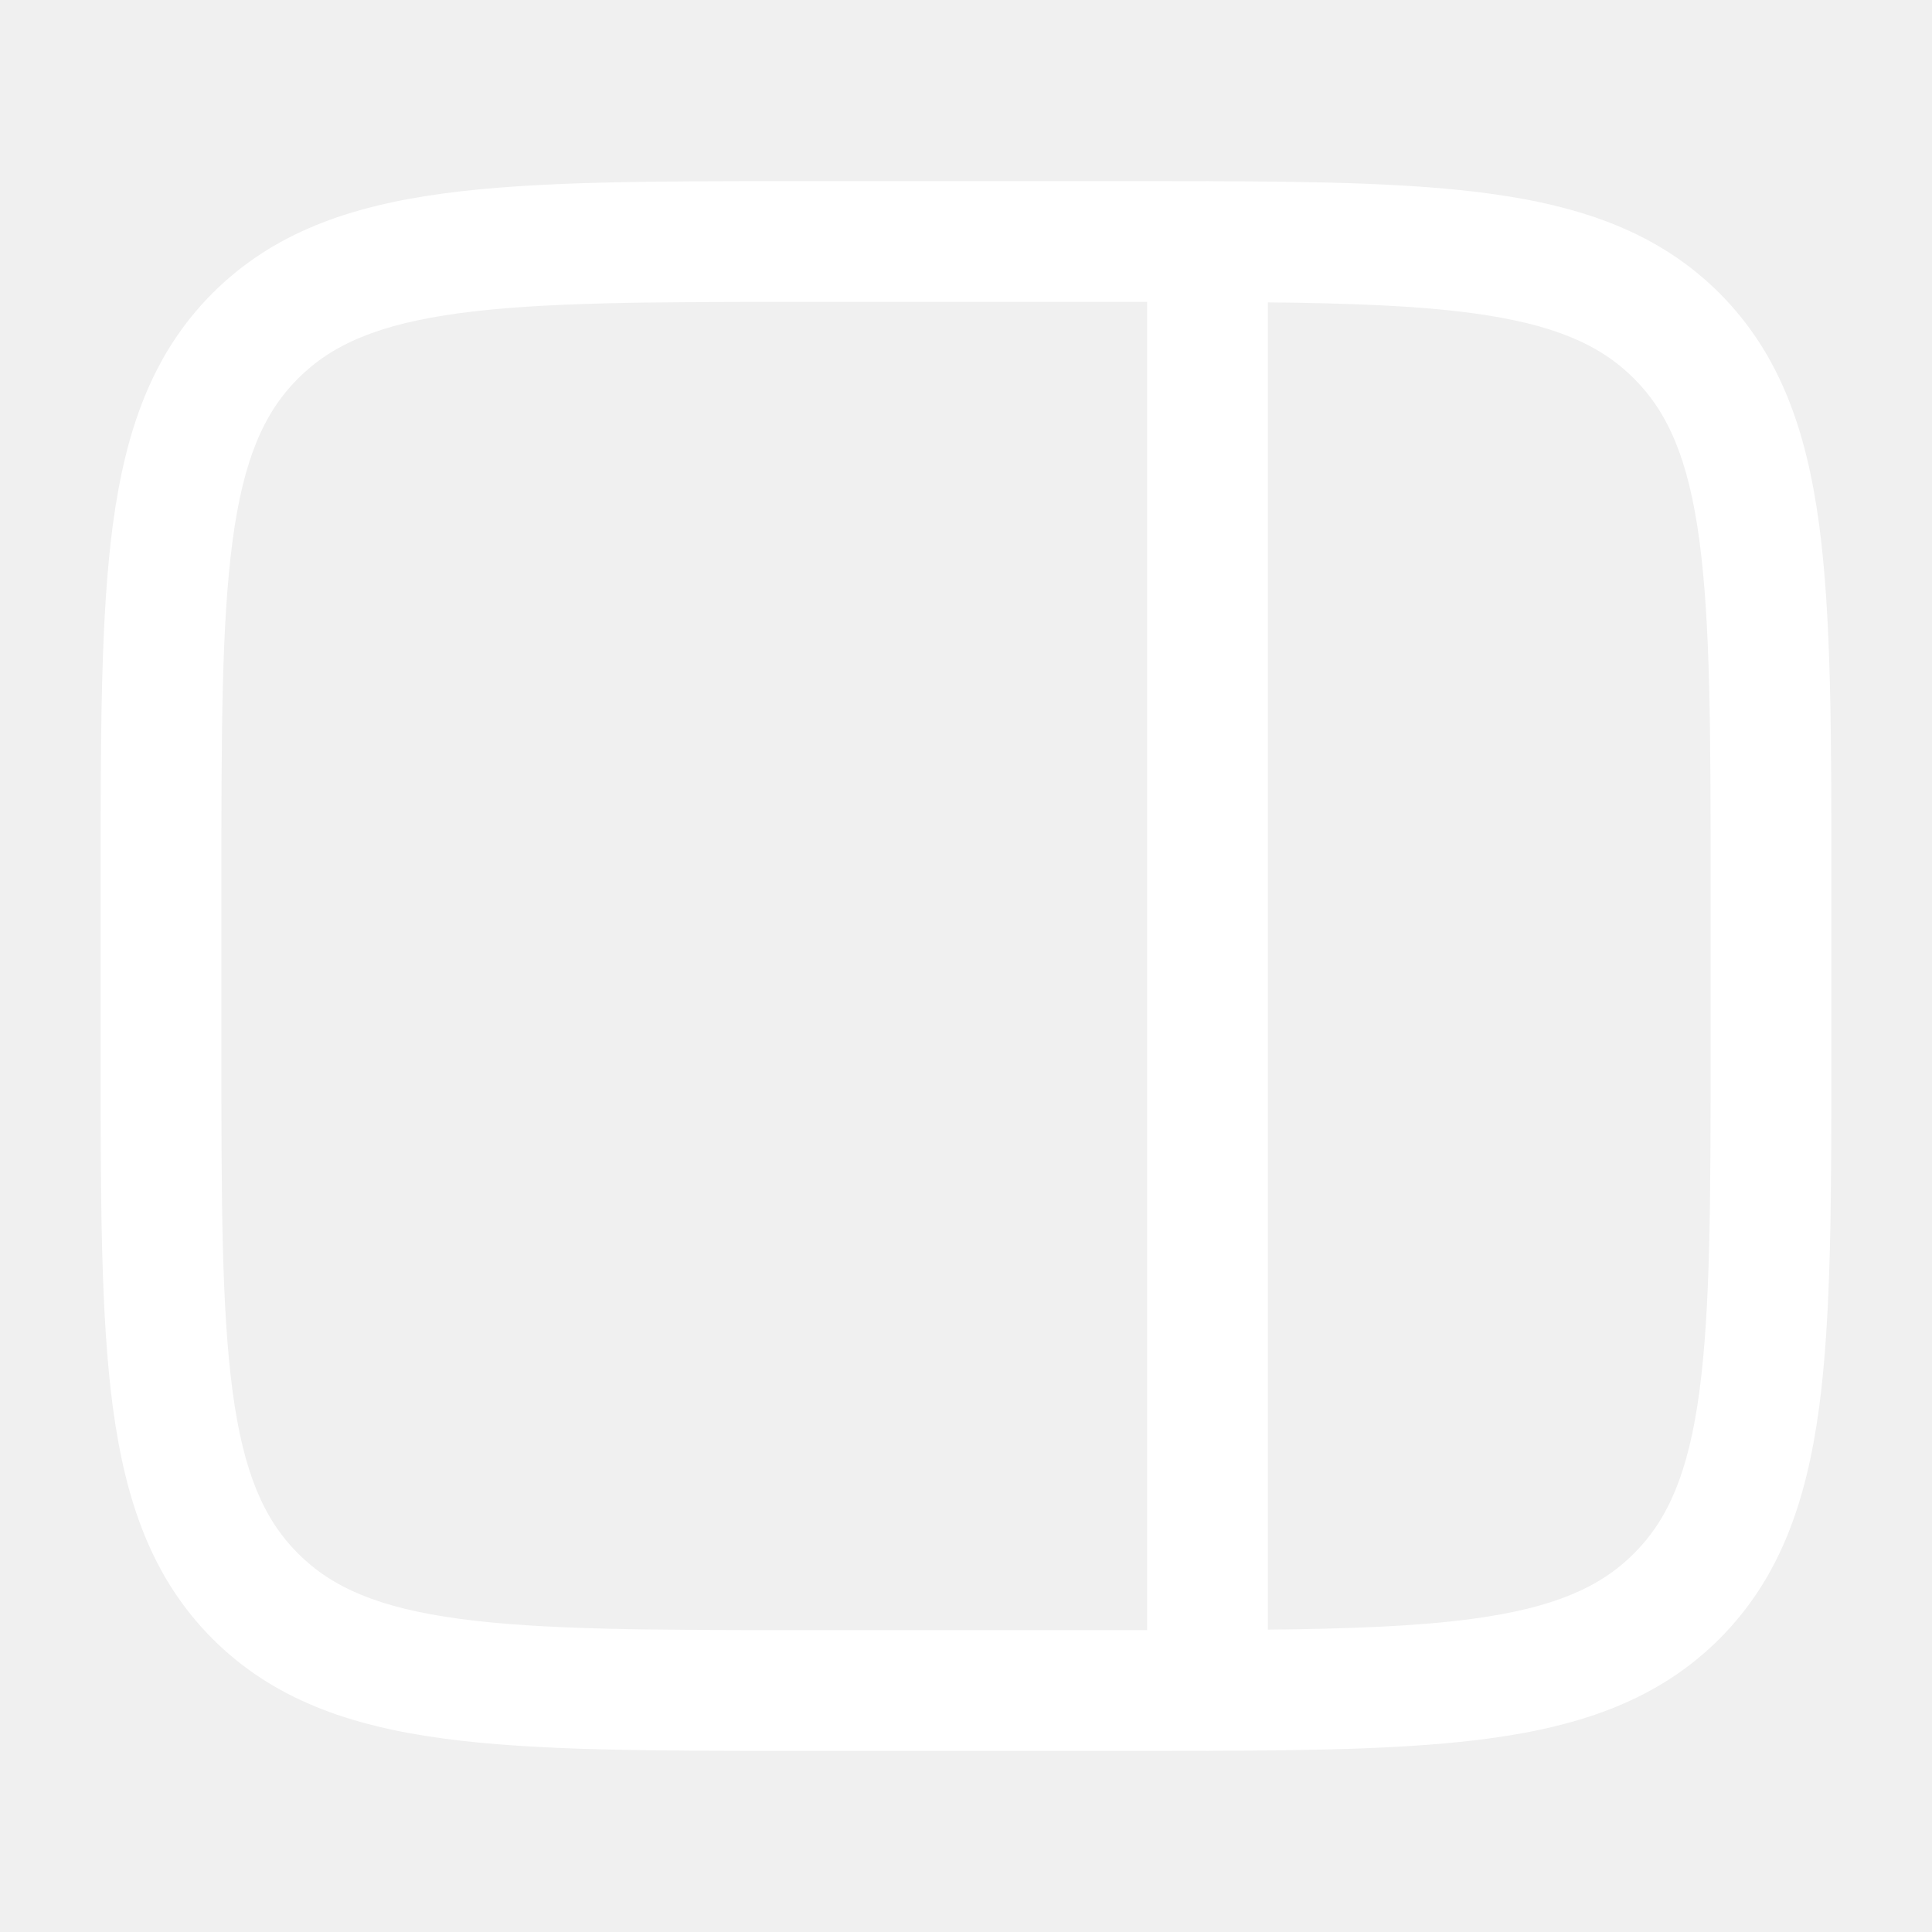
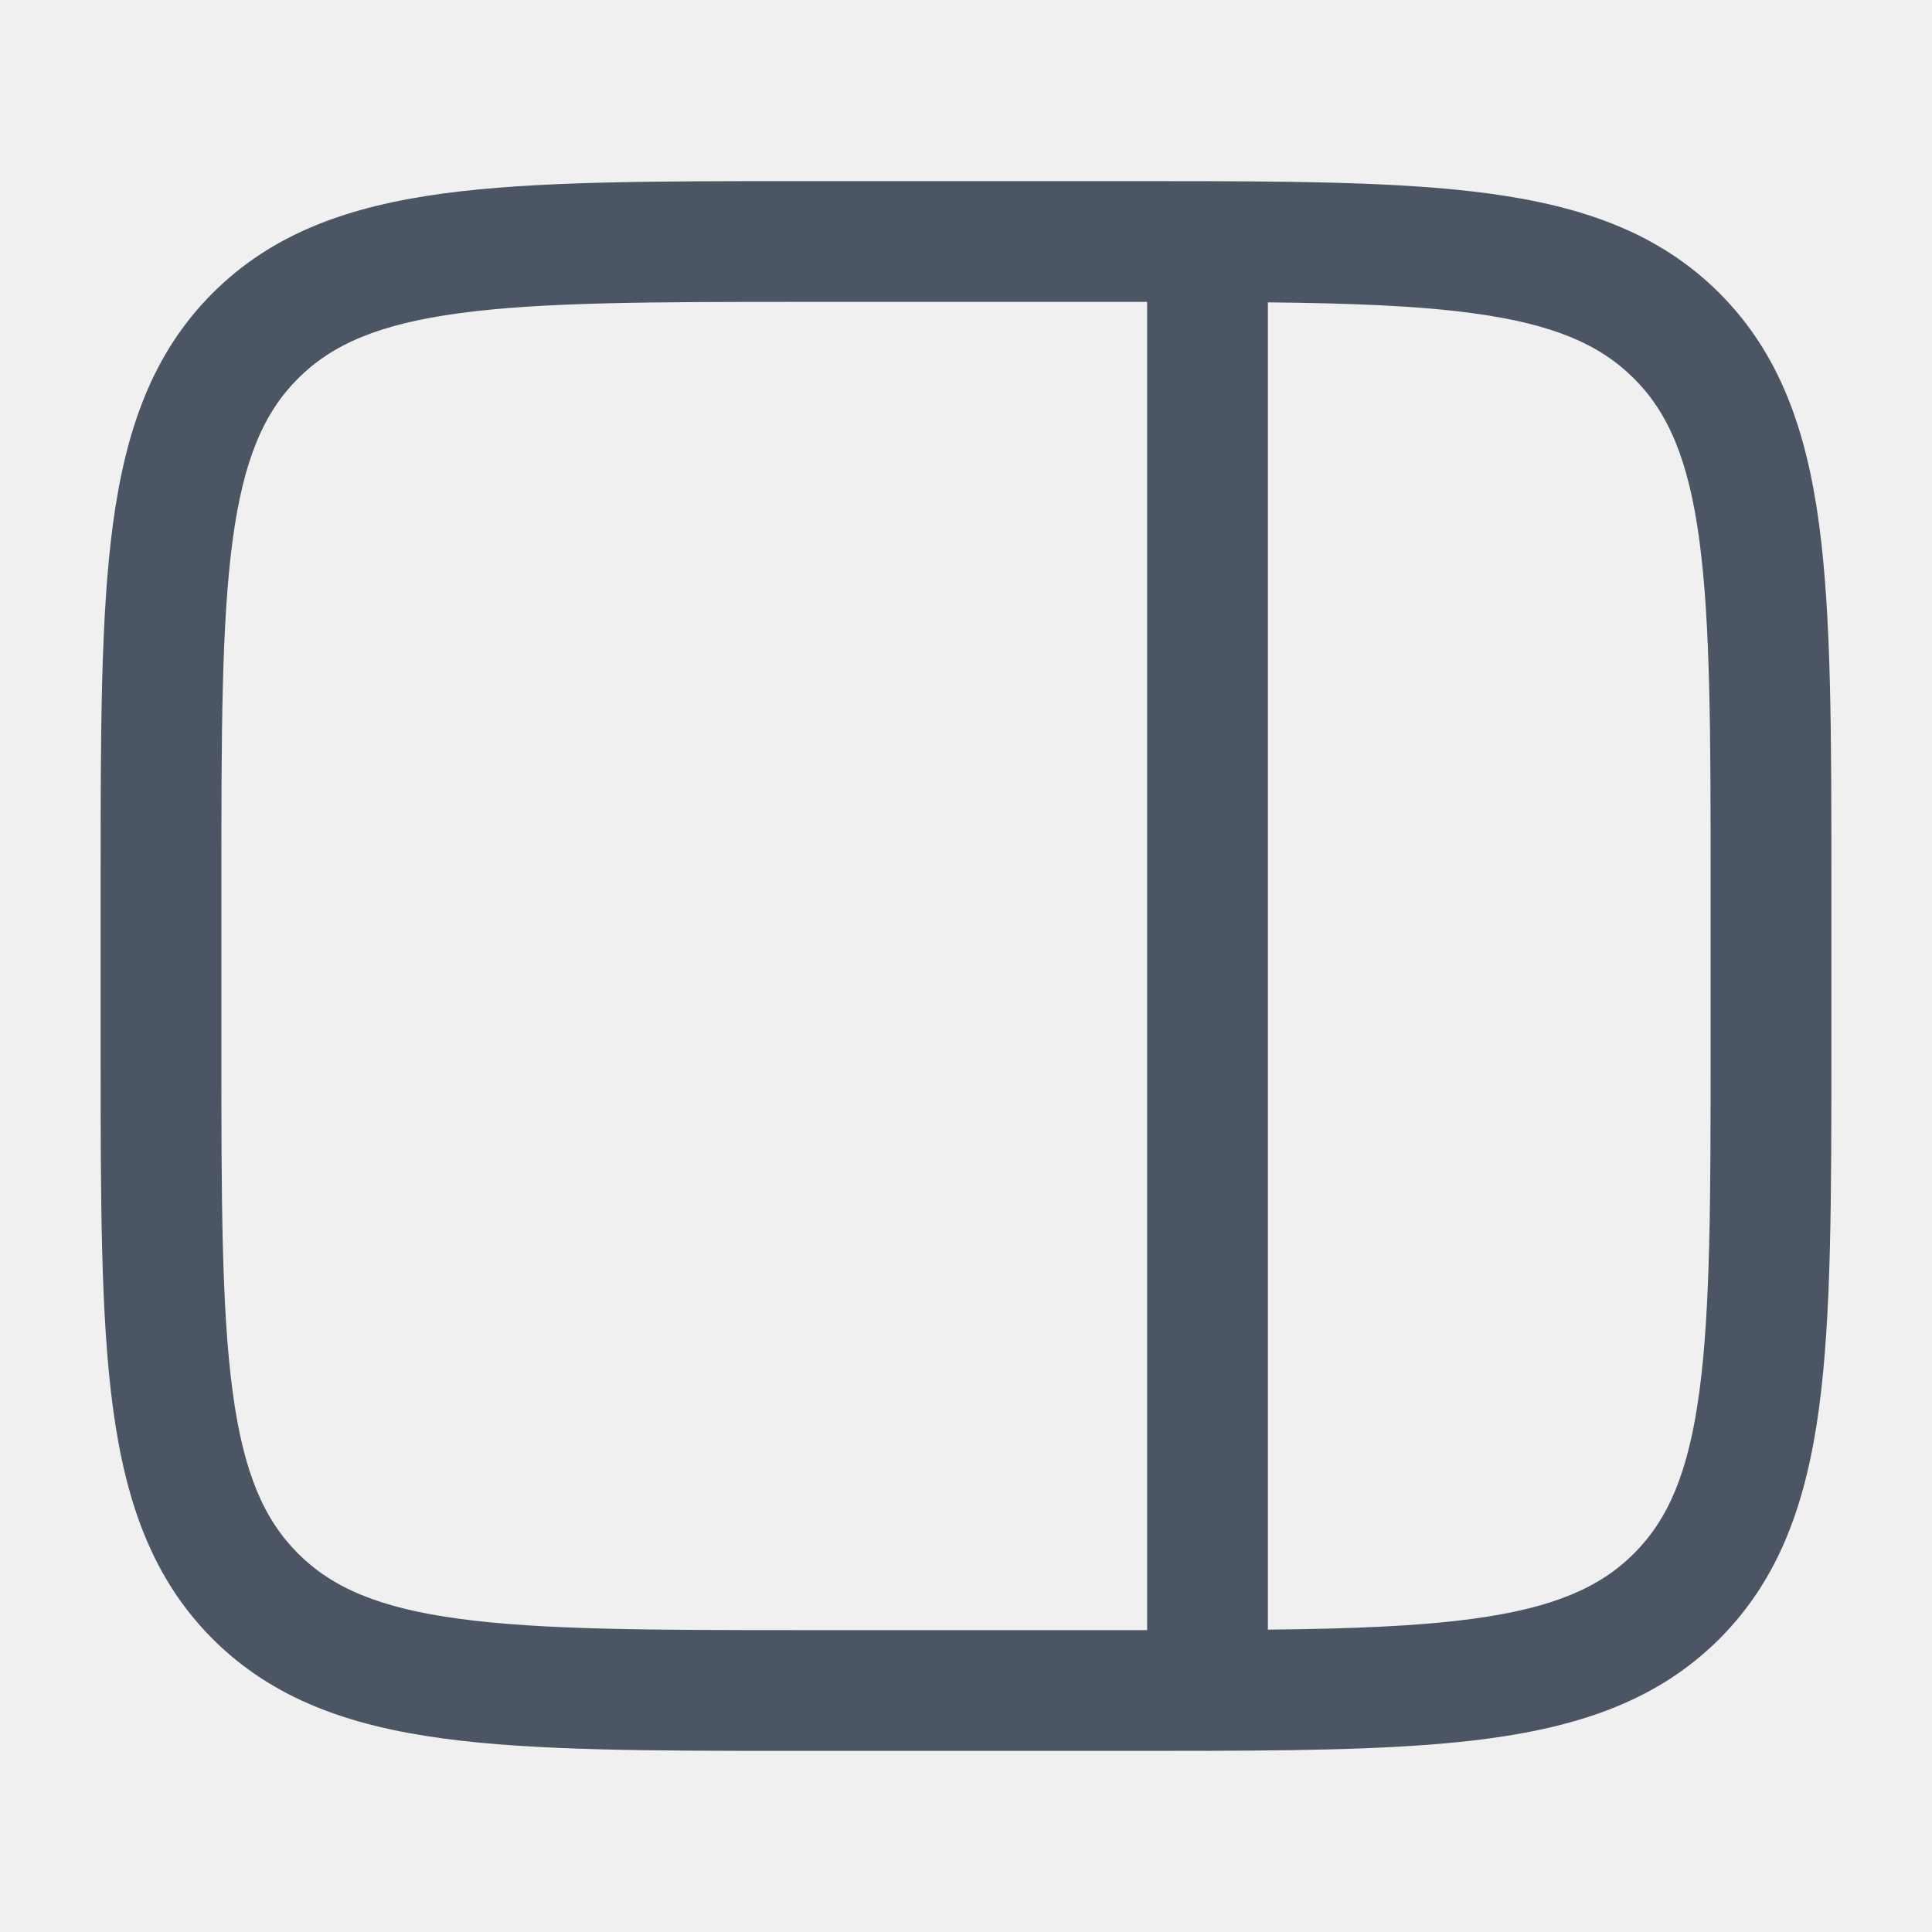
<svg xmlns="http://www.w3.org/2000/svg" viewBox="0 0 24 24" fill="none">
  <g id="SVGRepo_bgCarrier" stroke-width="0" />
  <g id="SVGRepo_tracerCarrier" stroke-linecap="round" stroke-linejoin="round" />
  <g id="SVGRepo_iconCarrier">
-     <path fill-rule="evenodd" clip-rule="evenodd" d="M9.944 2.25C8.106 2.25 6.65 2.25 5.511 2.403C4.339 2.561 3.39 2.893 2.641 3.641C1.893 4.39 1.561 5.339 1.403 6.511C1.25 7.65 1.25 9.106 1.25 10.944V13.056C1.25 14.894 1.25 16.35 1.403 17.489C1.561 18.661 1.893 19.61 2.641 20.359C3.39 21.107 4.339 21.439 5.511 21.597C6.65 21.75 8.106 21.75 9.944 21.75H14.056C14.371 21.75 14.674 21.75 14.966 21.749C14.977 21.75 14.989 21.75 15 21.75C15.013 21.75 15.026 21.75 15.038 21.749C16.422 21.745 17.561 21.722 18.489 21.597C19.661 21.439 20.61 21.107 21.359 20.359C22.107 19.61 22.439 18.661 22.597 17.489C22.75 16.35 22.75 14.894 22.75 13.056V10.944C22.75 9.106 22.75 7.65 22.597 6.511C22.439 5.339 22.107 4.39 21.359 3.641C20.61 2.893 19.661 2.561 18.489 2.403C17.561 2.278 16.422 2.255 15.038 2.251C15.026 2.25 15.013 2.25 15 2.25C14.989 2.25 14.977 2.25 14.966 2.251C14.674 2.25 14.371 2.25 14.056 2.25H9.944ZM14.25 3.75C14.168 3.75 14.084 3.75 14 3.75H10C8.093 3.75 6.739 3.752 5.711 3.89C4.705 4.025 4.125 4.279 3.702 4.702C3.279 5.125 3.025 5.705 2.89 6.711C2.752 7.739 2.75 9.093 2.75 11V13C2.75 14.907 2.752 16.262 2.89 17.289C3.025 18.295 3.279 18.875 3.702 19.298C4.125 19.721 4.705 19.975 5.711 20.11C6.739 20.248 8.093 20.25 10 20.25H14C14.084 20.25 14.168 20.25 14.25 20.25L14.25 3.75ZM15.75 20.244C16.784 20.233 17.608 20.202 18.289 20.11C19.295 19.975 19.875 19.721 20.298 19.298C20.721 18.875 20.975 18.295 21.11 17.289C21.248 16.262 21.25 14.907 21.25 13V11C21.25 9.093 21.248 7.739 21.11 6.711C20.975 5.705 20.721 5.125 20.298 4.702C19.875 4.279 19.295 4.025 18.289 3.89C17.608 3.798 16.784 3.767 15.75 3.756L15.75 20.244Z" fill="#ffffff" />
+     <path fill-rule="evenodd" clip-rule="evenodd" d="M9.944 2.25C8.106 2.25 6.65 2.25 5.511 2.403C4.339 2.561 3.39 2.893 2.641 3.641C1.893 4.39 1.561 5.339 1.403 6.511C1.25 7.65 1.25 9.106 1.25 10.944V13.056C1.25 14.894 1.25 16.35 1.403 17.489C1.561 18.661 1.893 19.61 2.641 20.359C3.39 21.107 4.339 21.439 5.511 21.597C6.65 21.75 8.106 21.75 9.944 21.75H14.056C14.371 21.75 14.674 21.75 14.966 21.749C14.977 21.75 14.989 21.75 15 21.75C15.013 21.75 15.026 21.75 15.038 21.749C16.422 21.745 17.561 21.722 18.489 21.597C19.661 21.439 20.61 21.107 21.359 20.359C22.107 19.61 22.439 18.661 22.597 17.489C22.75 16.35 22.75 14.894 22.75 13.056V10.944C22.75 9.106 22.75 7.65 22.597 6.511C22.439 5.339 22.107 4.39 21.359 3.641C20.61 2.893 19.661 2.561 18.489 2.403C17.561 2.278 16.422 2.255 15.038 2.251C15.026 2.25 15.013 2.25 15 2.25C14.989 2.25 14.977 2.25 14.966 2.251C14.674 2.25 14.371 2.25 14.056 2.25H9.944ZM14.25 3.75C14.168 3.75 14.084 3.75 14 3.75H10C8.093 3.75 6.739 3.752 5.711 3.89C4.705 4.025 4.125 4.279 3.702 4.702C3.279 5.125 3.025 5.705 2.89 6.711C2.752 7.739 2.75 9.093 2.75 11V13C2.75 14.907 2.752 16.262 2.89 17.289C3.025 18.295 3.279 18.875 3.702 19.298C4.125 19.721 4.705 19.975 5.711 20.11C6.739 20.248 8.093 20.25 10 20.25H14C14.084 20.25 14.168 20.25 14.25 20.25L14.25 3.75ZM15.75 20.244C16.784 20.233 17.608 20.202 18.289 20.11C19.295 19.975 19.875 19.721 20.298 19.298C20.721 18.875 20.975 18.295 21.11 17.289C21.248 16.262 21.25 14.907 21.25 13V11C21.25 9.093 21.248 7.739 21.11 6.711C20.975 5.705 20.721 5.125 20.298 4.702C19.875 4.279 19.295 4.025 18.289 3.89C17.608 3.798 16.784 3.767 15.75 3.756L15.75 20.244Z" fill="#4B5563" />
  </g>
</svg>
